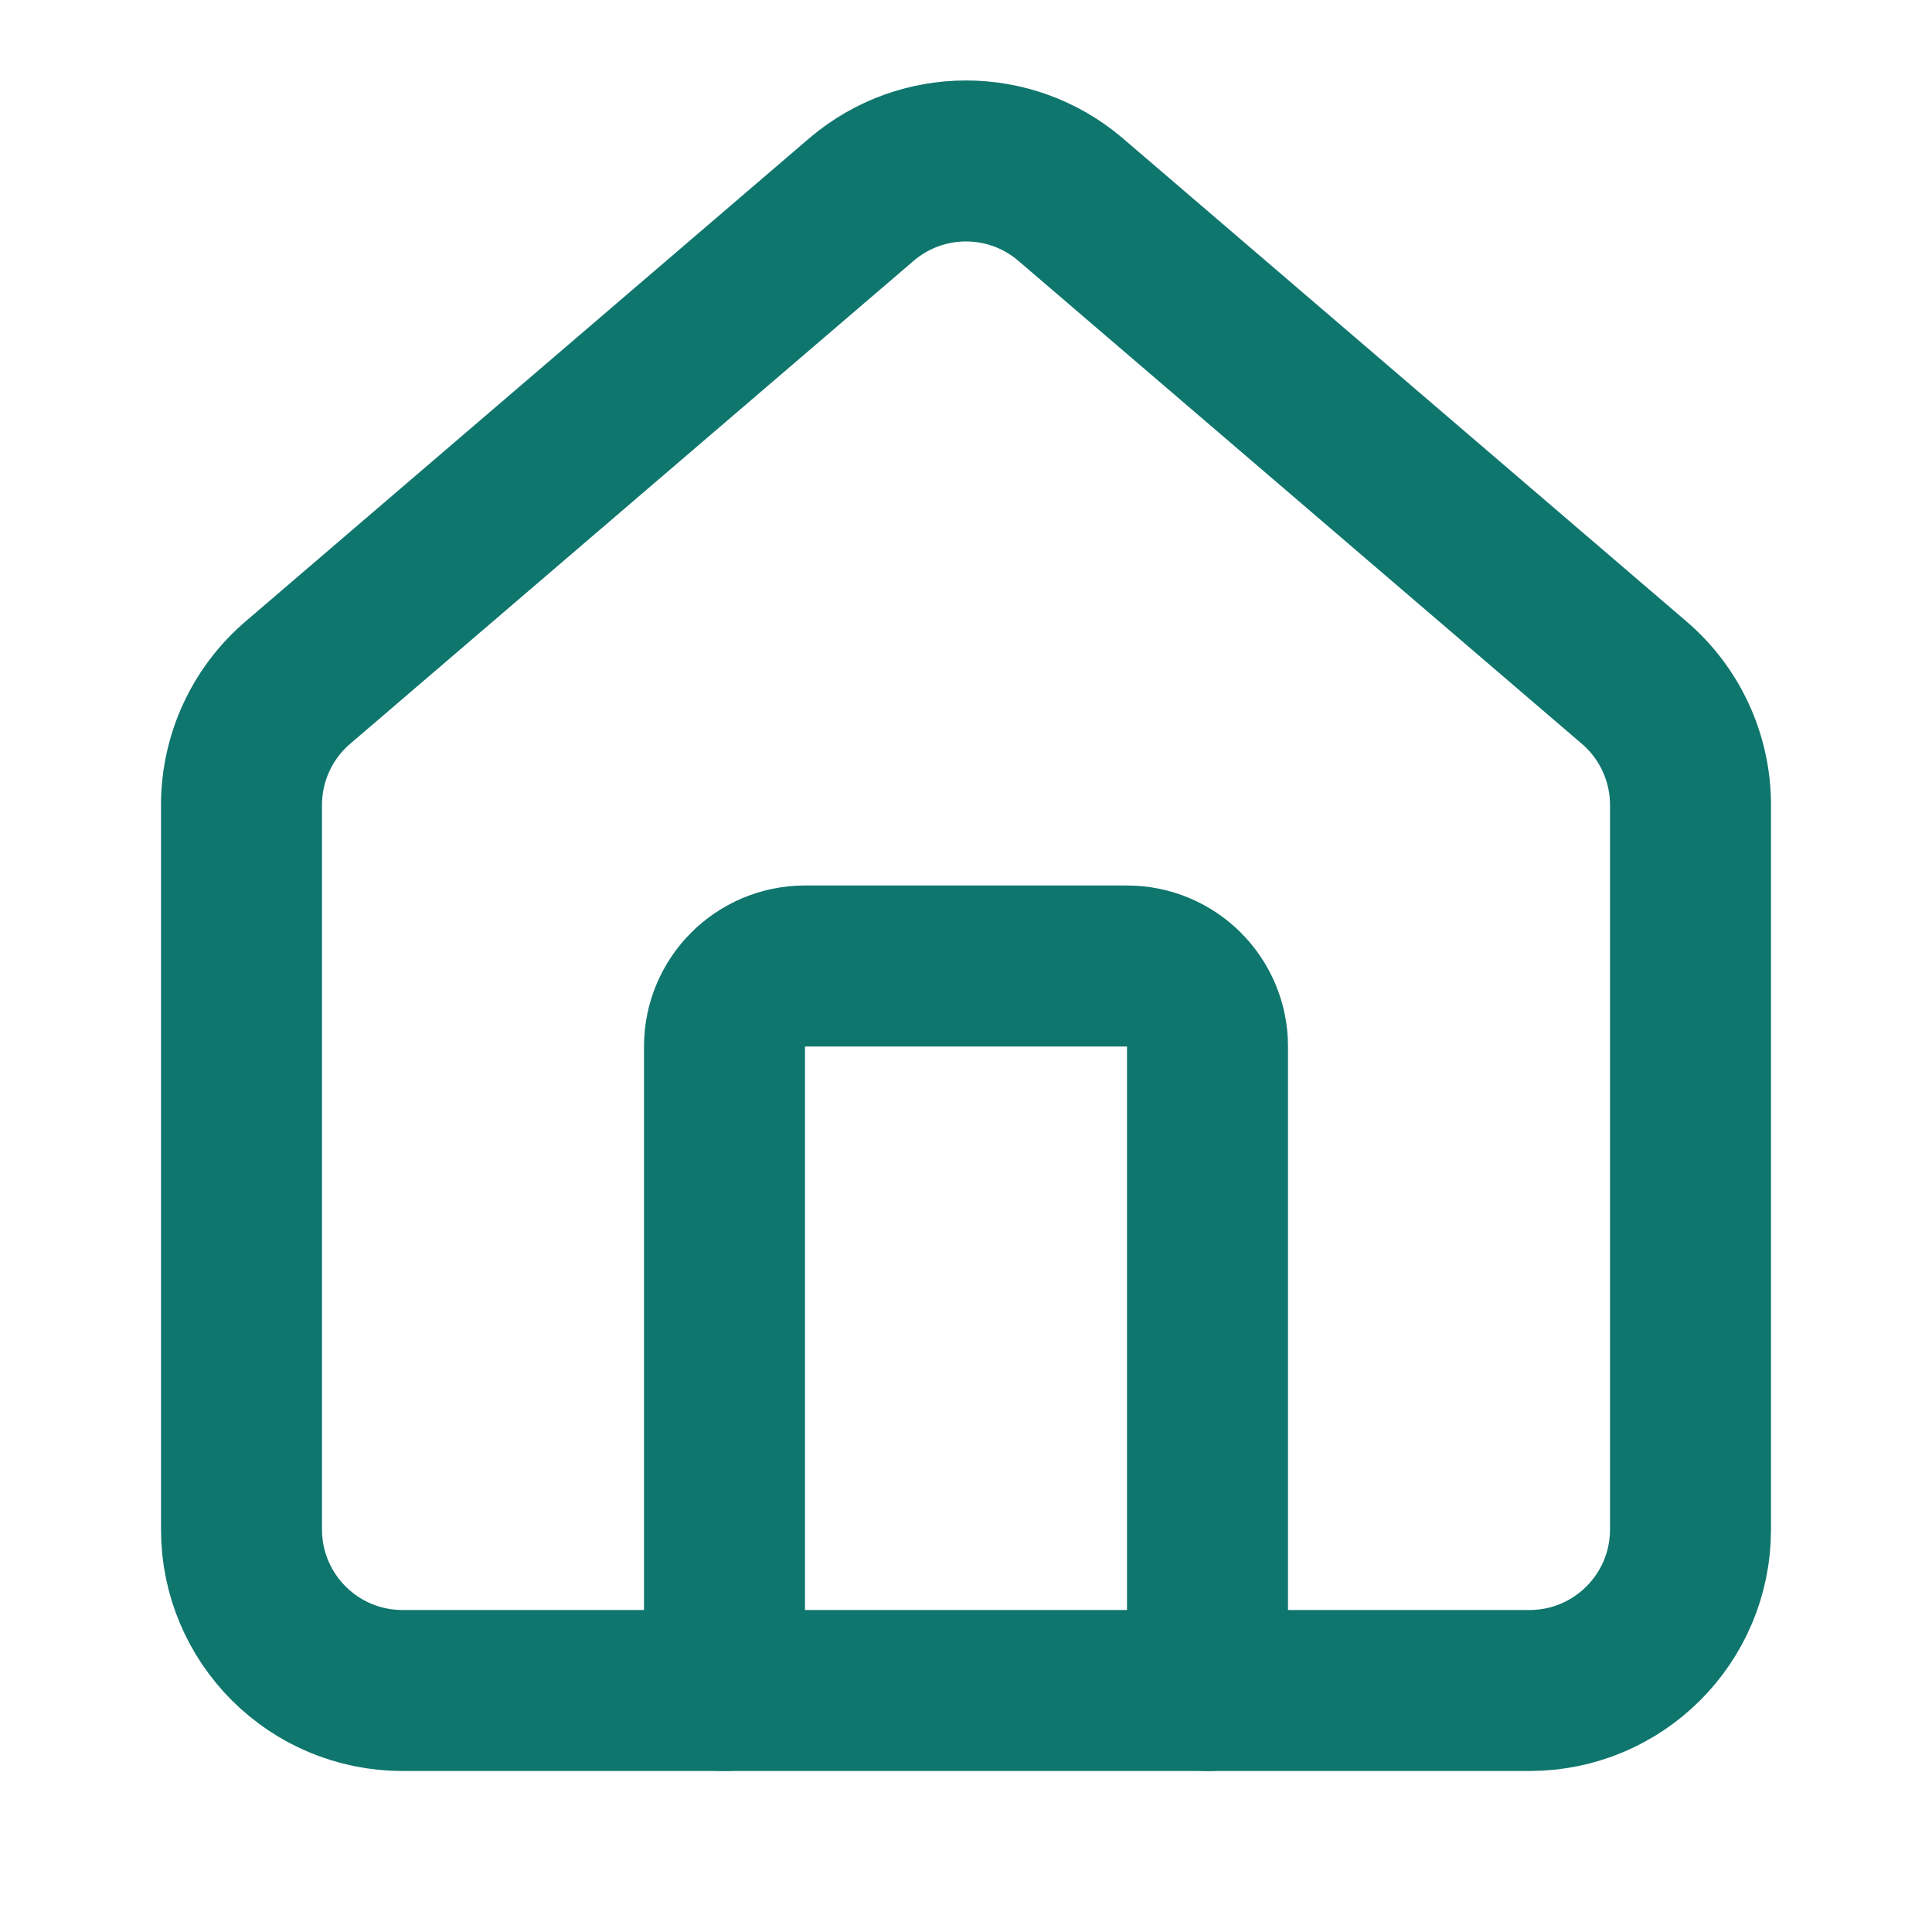
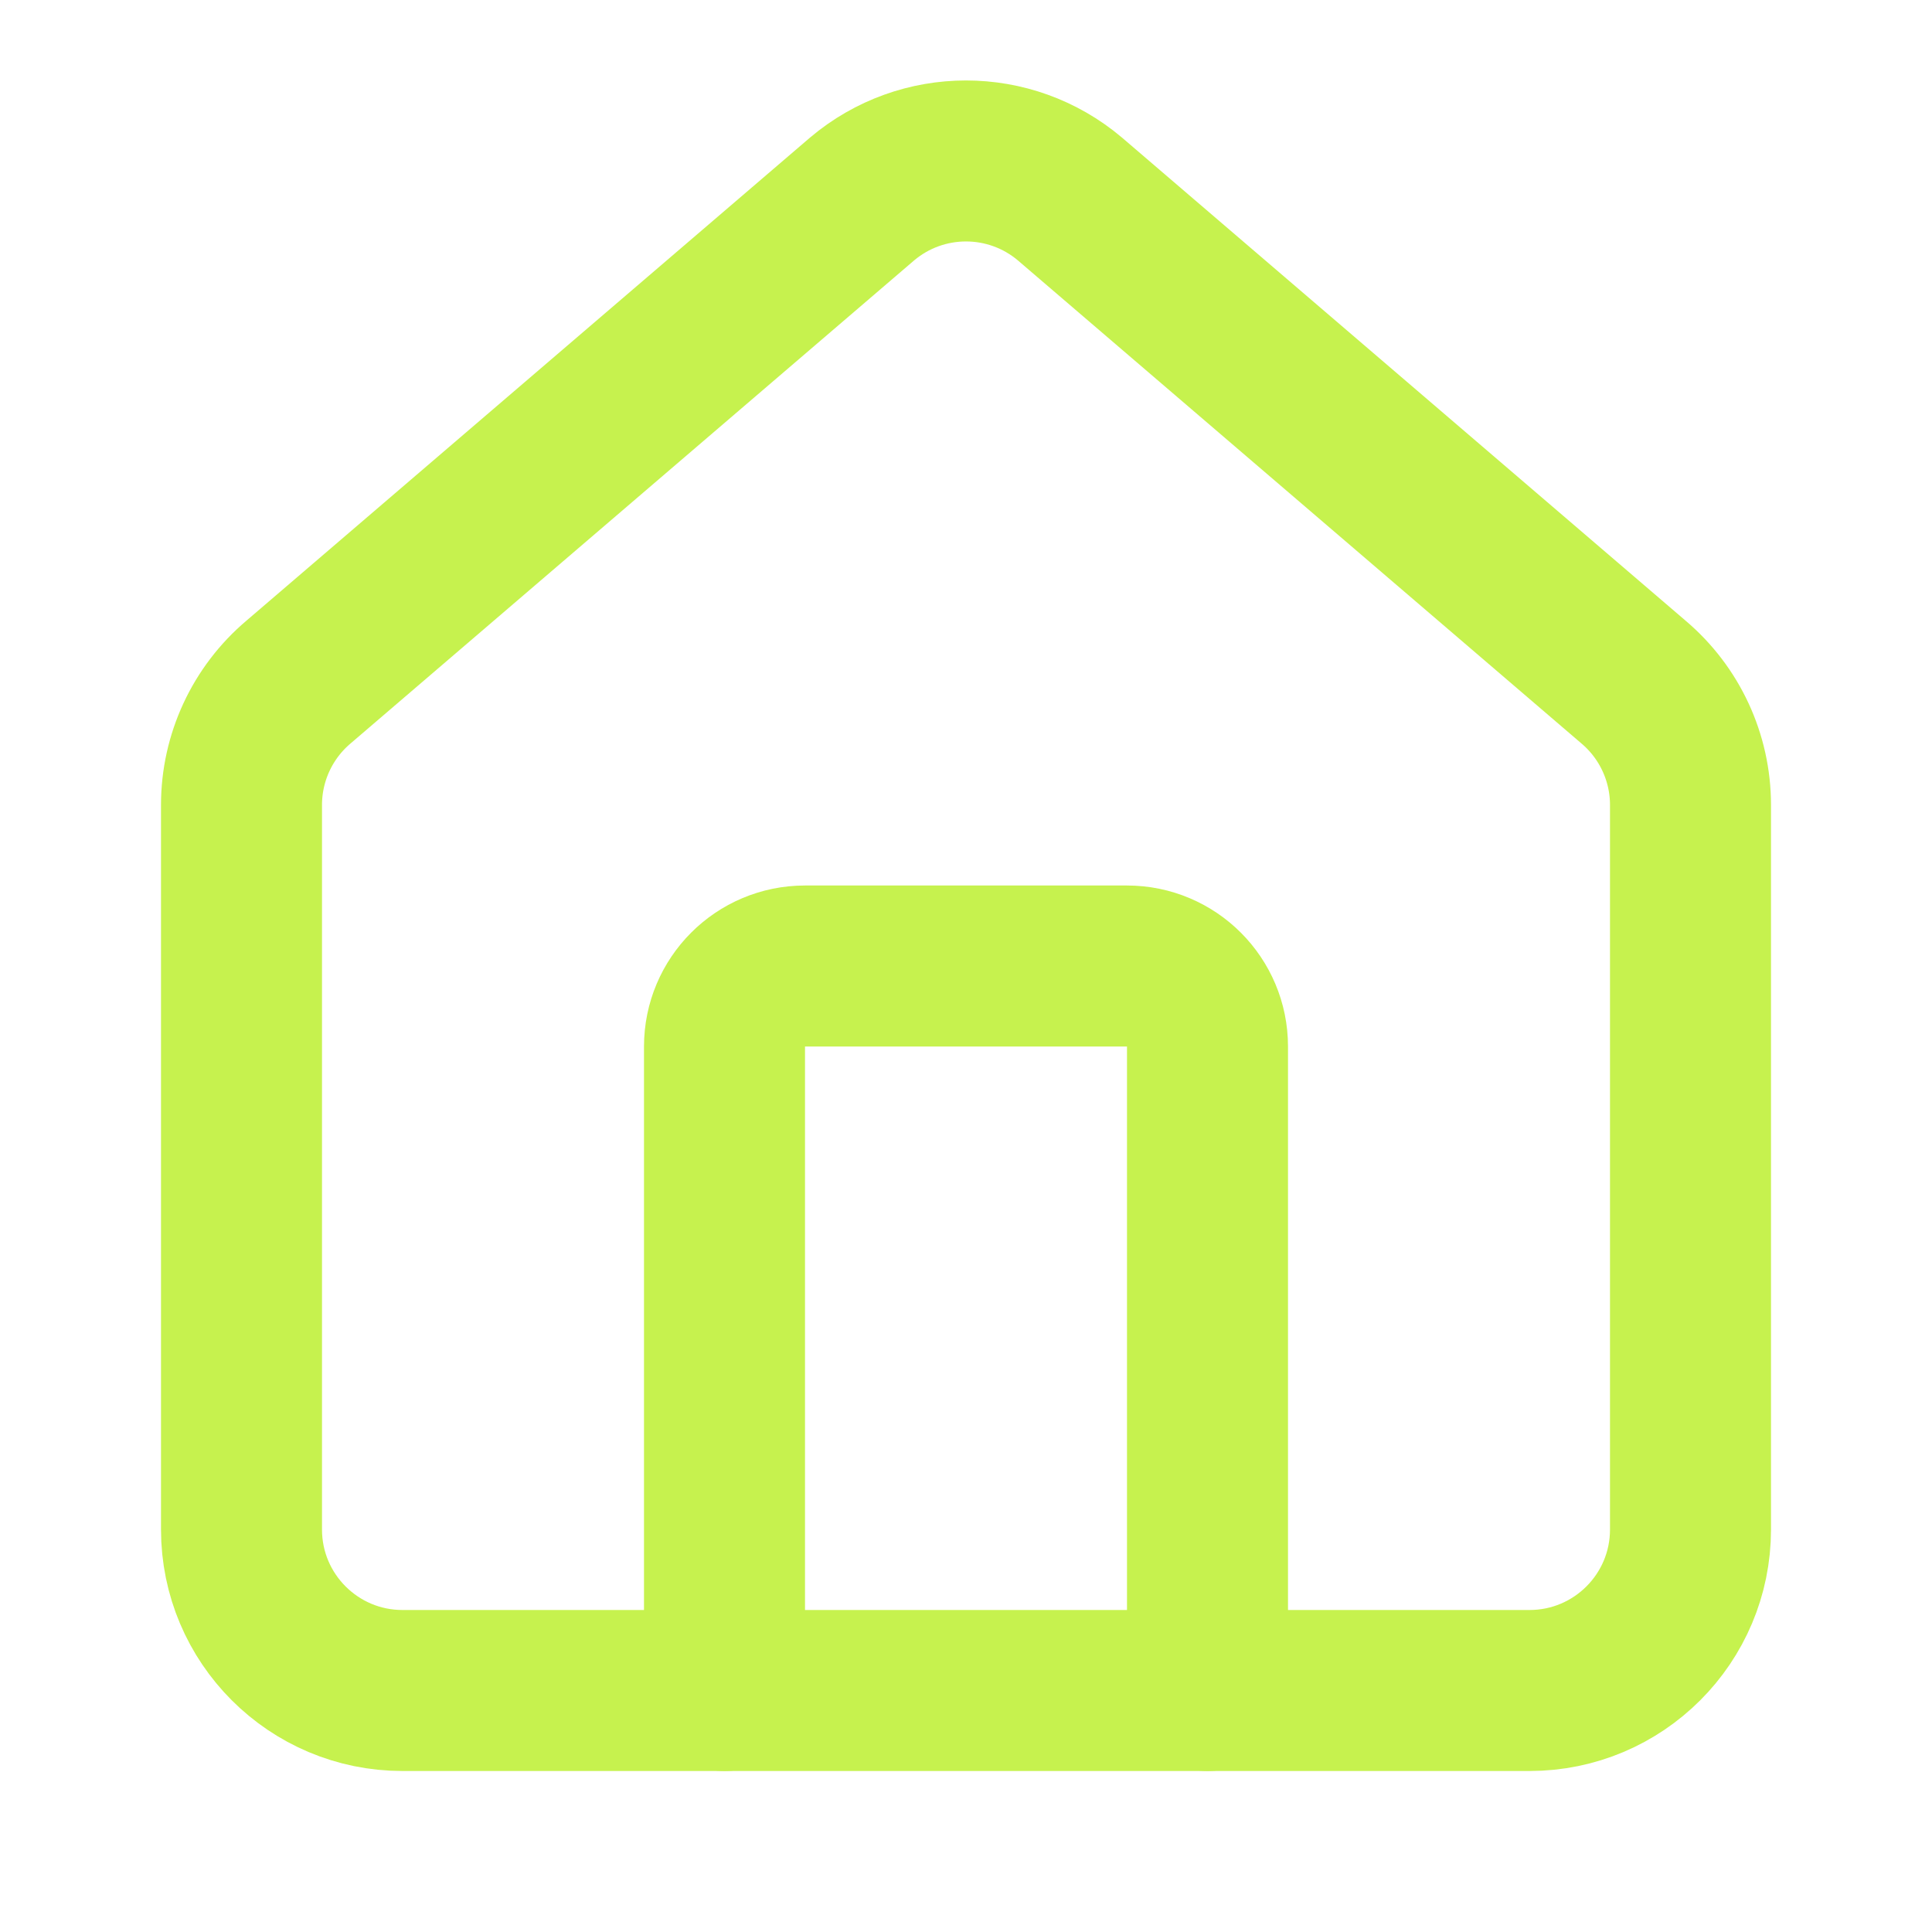
- <svg xmlns="http://www.w3.org/2000/svg" width="24" height="24" viewBox="0 0 24 24" fill="none" stroke="#0f766e" stroke-width="2" stroke-linecap="round" stroke-linejoin="round">
+ <svg xmlns="http://www.w3.org/2000/svg" width="24" height="24" viewBox="0 0 24 24" fill="none" stroke="#c6f24e" stroke-width="2" stroke-linecap="round" stroke-linejoin="round">
  <path d="M15 21v-8a1 1 0 0 0-1-1h-4a1 1 0 0 0-1 1v8" />
  <path d="M3 10a2 2 0 0 1 .709-1.528l7-6a2 2 0 0 1 2.582 0l7 6A2 2 0 0 1 21 10v9a2 2 0 0 1-2 2H5a2 2 0 0 1-2-2z" />
</svg>
